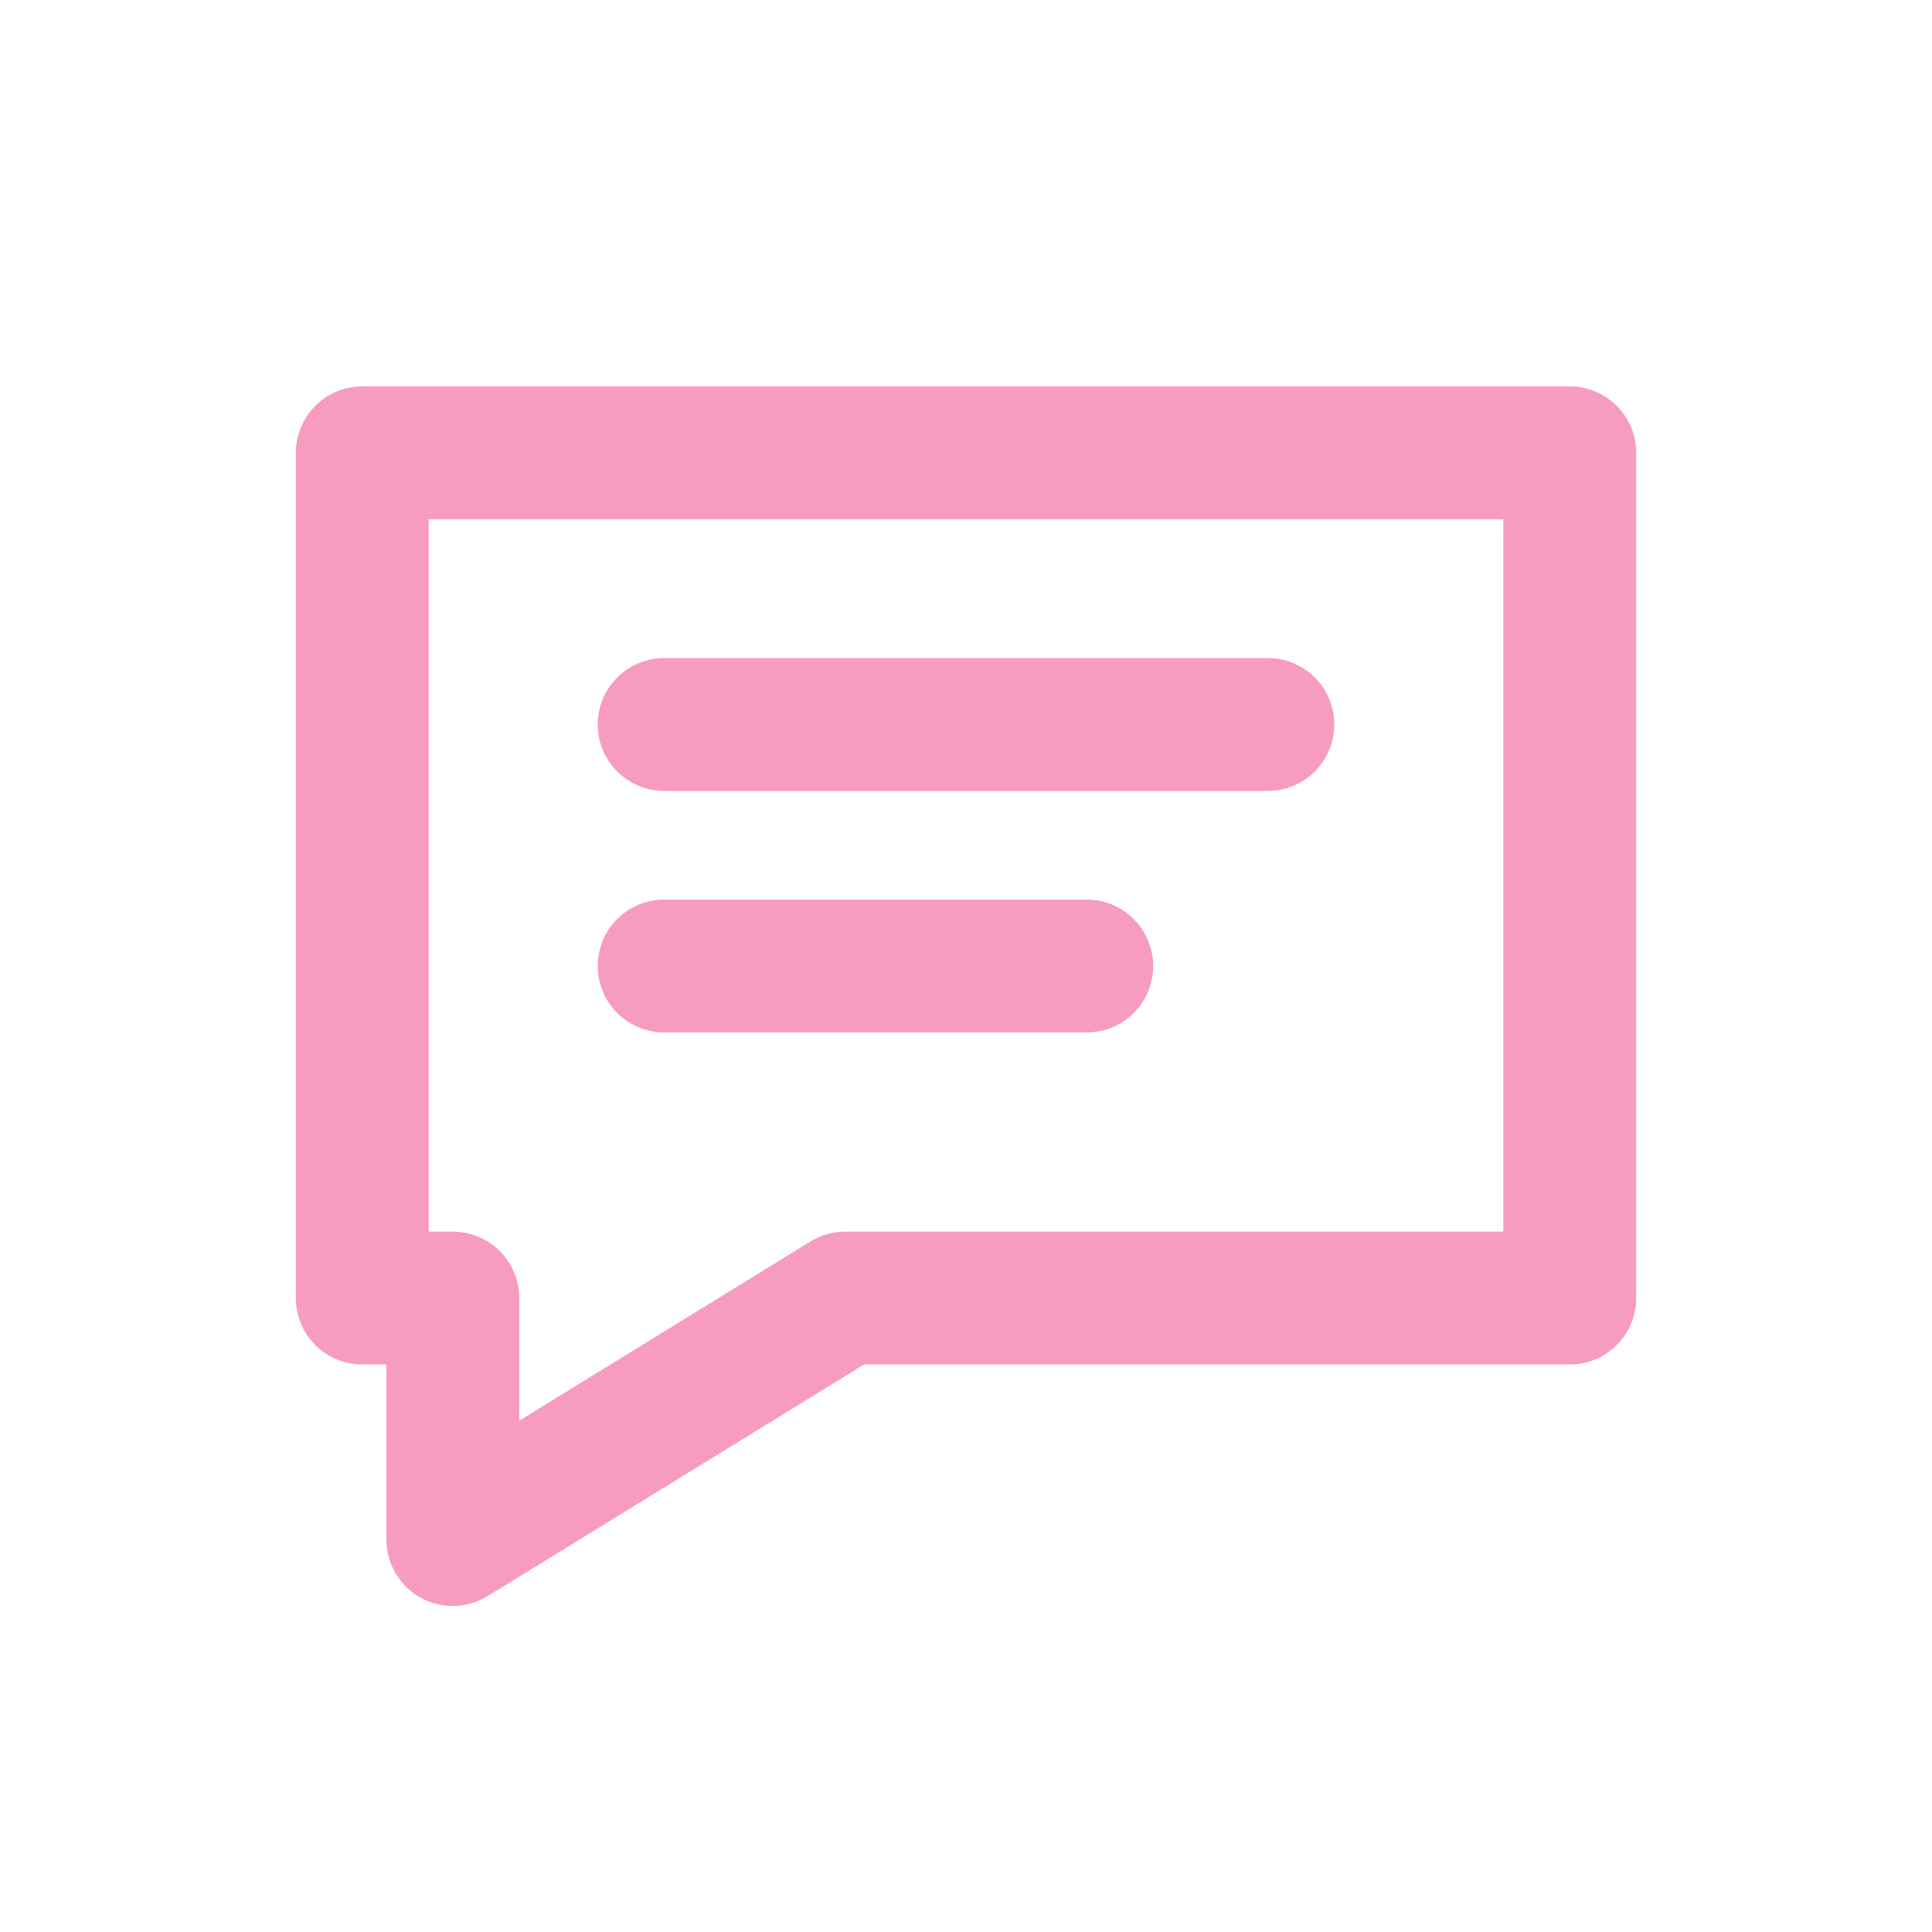
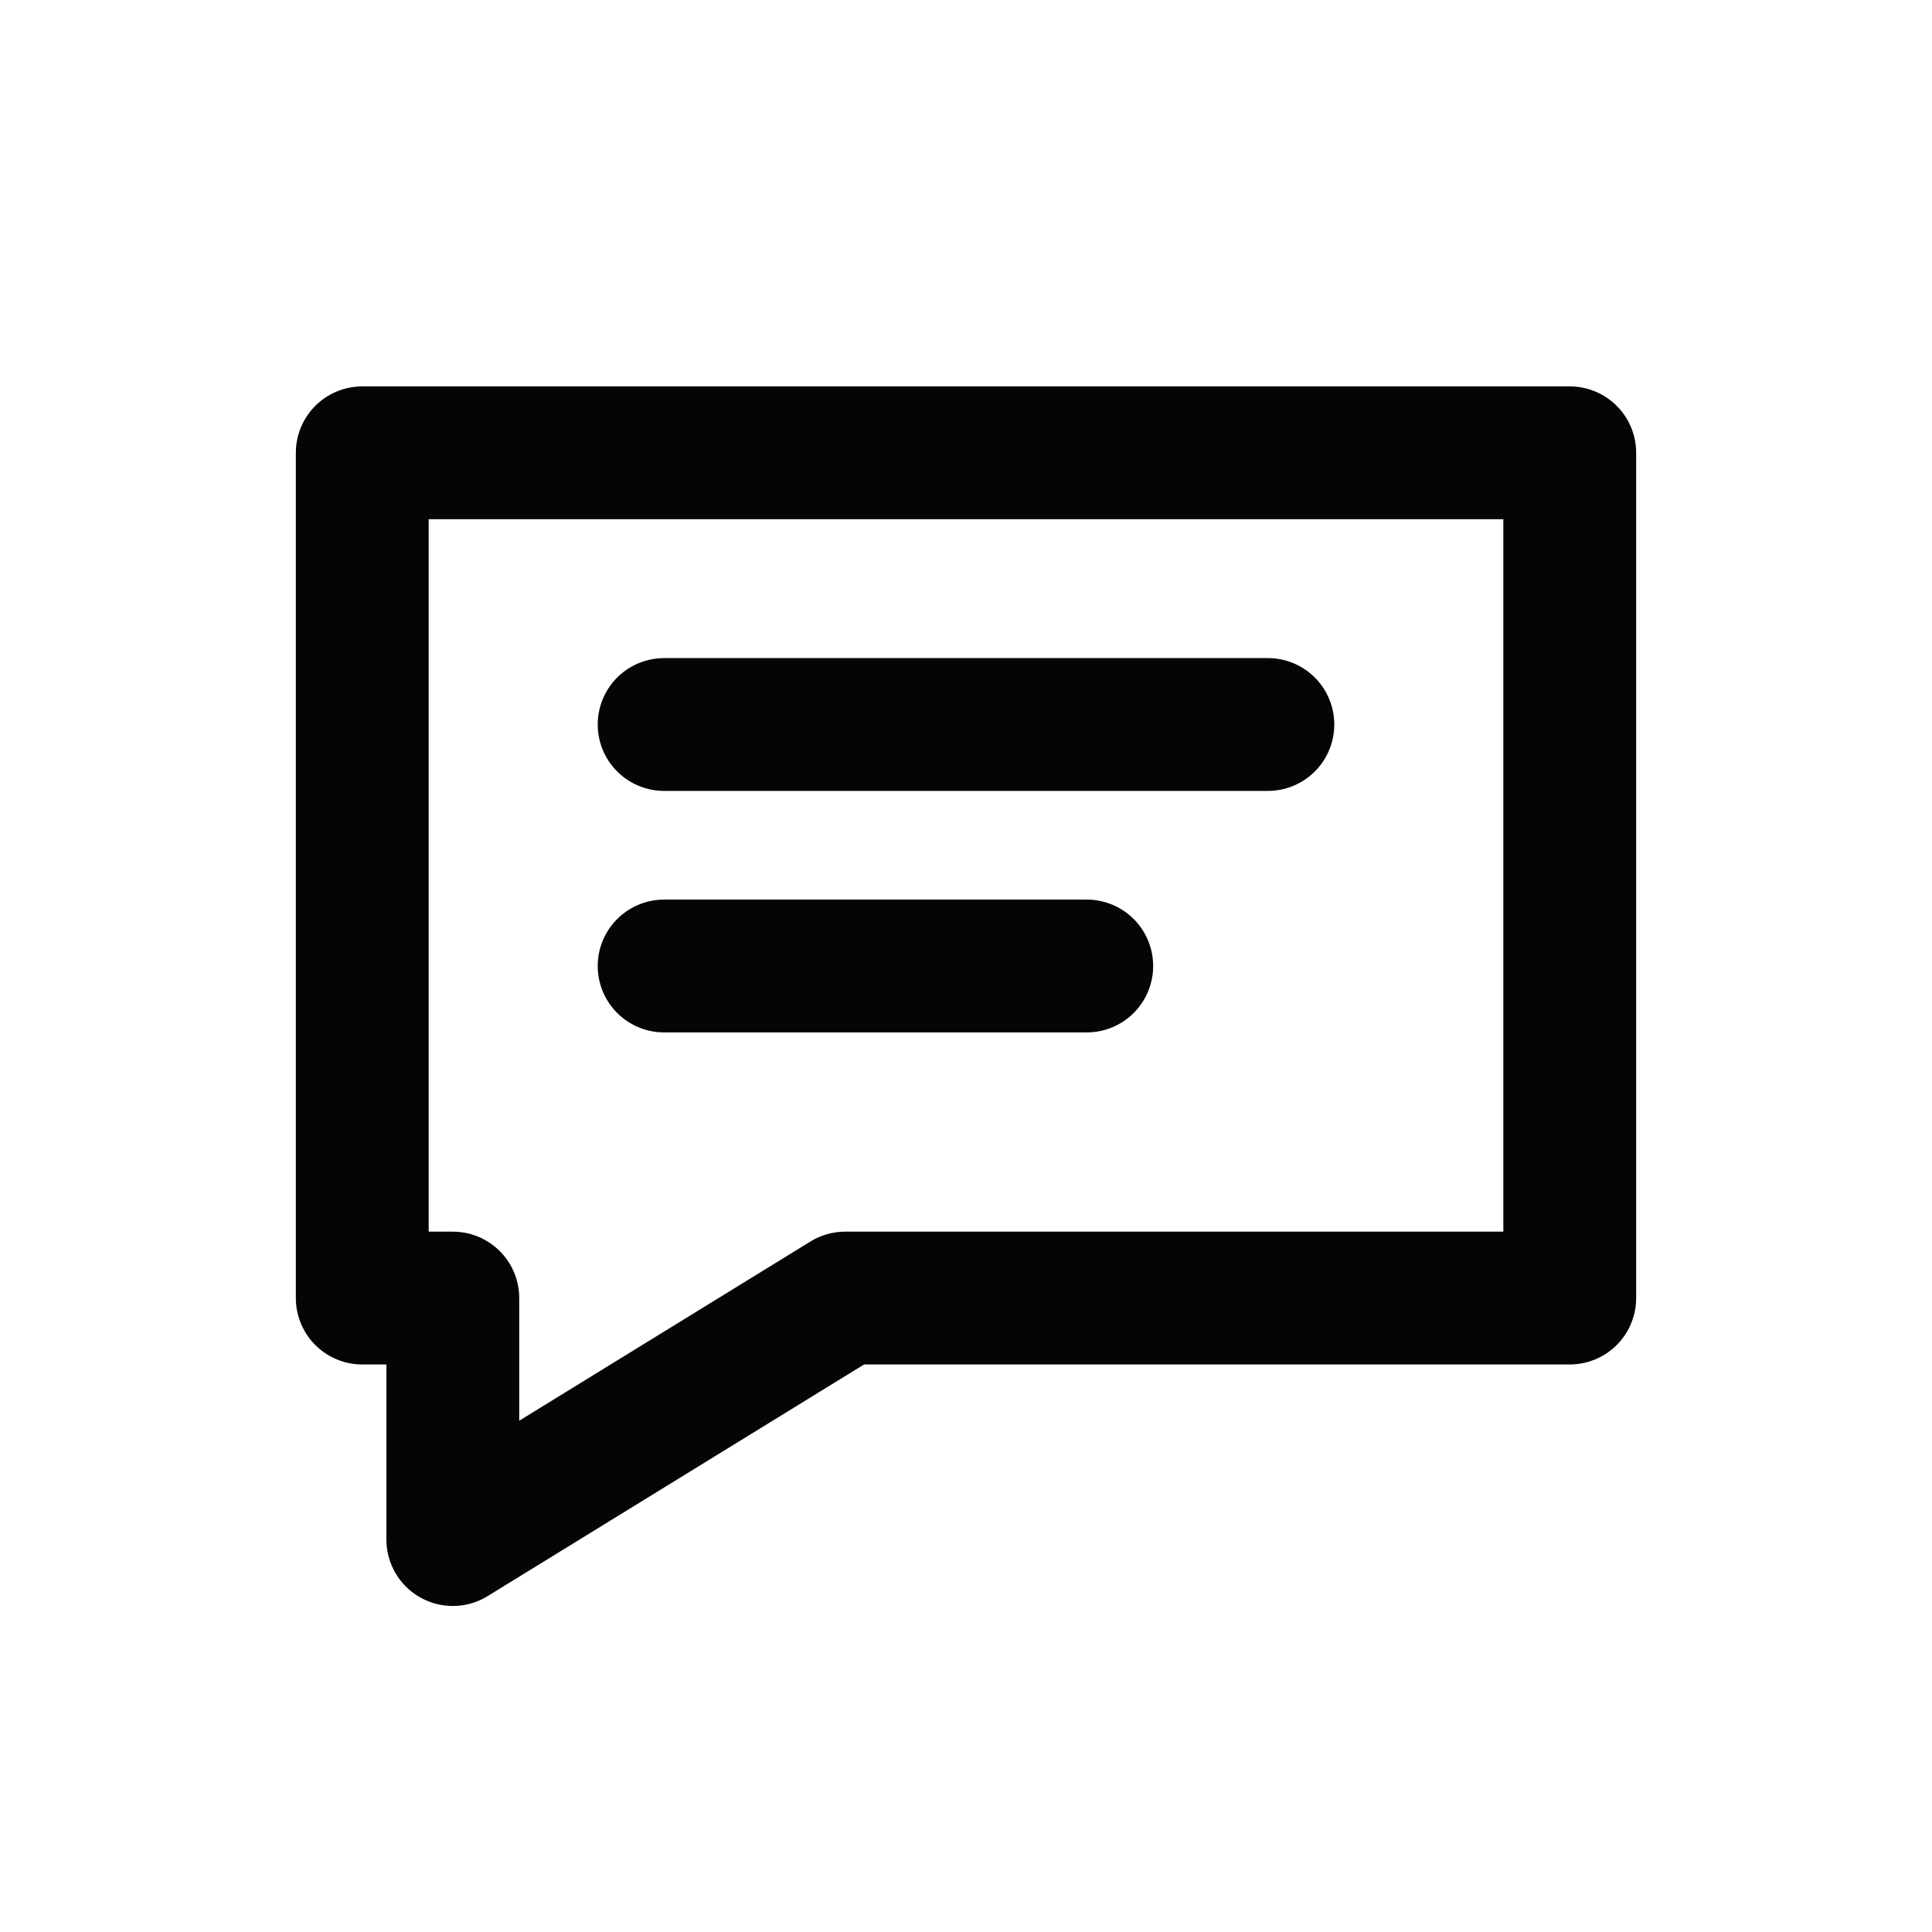
<svg xmlns="http://www.w3.org/2000/svg" viewBox="0 0 32 32" fill="none">
-   <path d="M6 7.5h20v14H14l-6.5 4v-4H6v-14Z" stroke="#F79BC0" stroke-width="2.2" stroke-linejoin="round" />
-   <path d="M11 12h10M11 16h7" stroke="#F79BC0" stroke-width="2.2" stroke-linecap="round" />
+   <path d="M6 7.5h20v14H14l-6.5 4v-4H6v-14Z" stroke="#050505" stroke-width="2.2" stroke-linejoin="round" />
+   <path d="M11 12h10M11 16h7" stroke="#050505" stroke-width="2.2" stroke-linecap="round" />
</svg>
